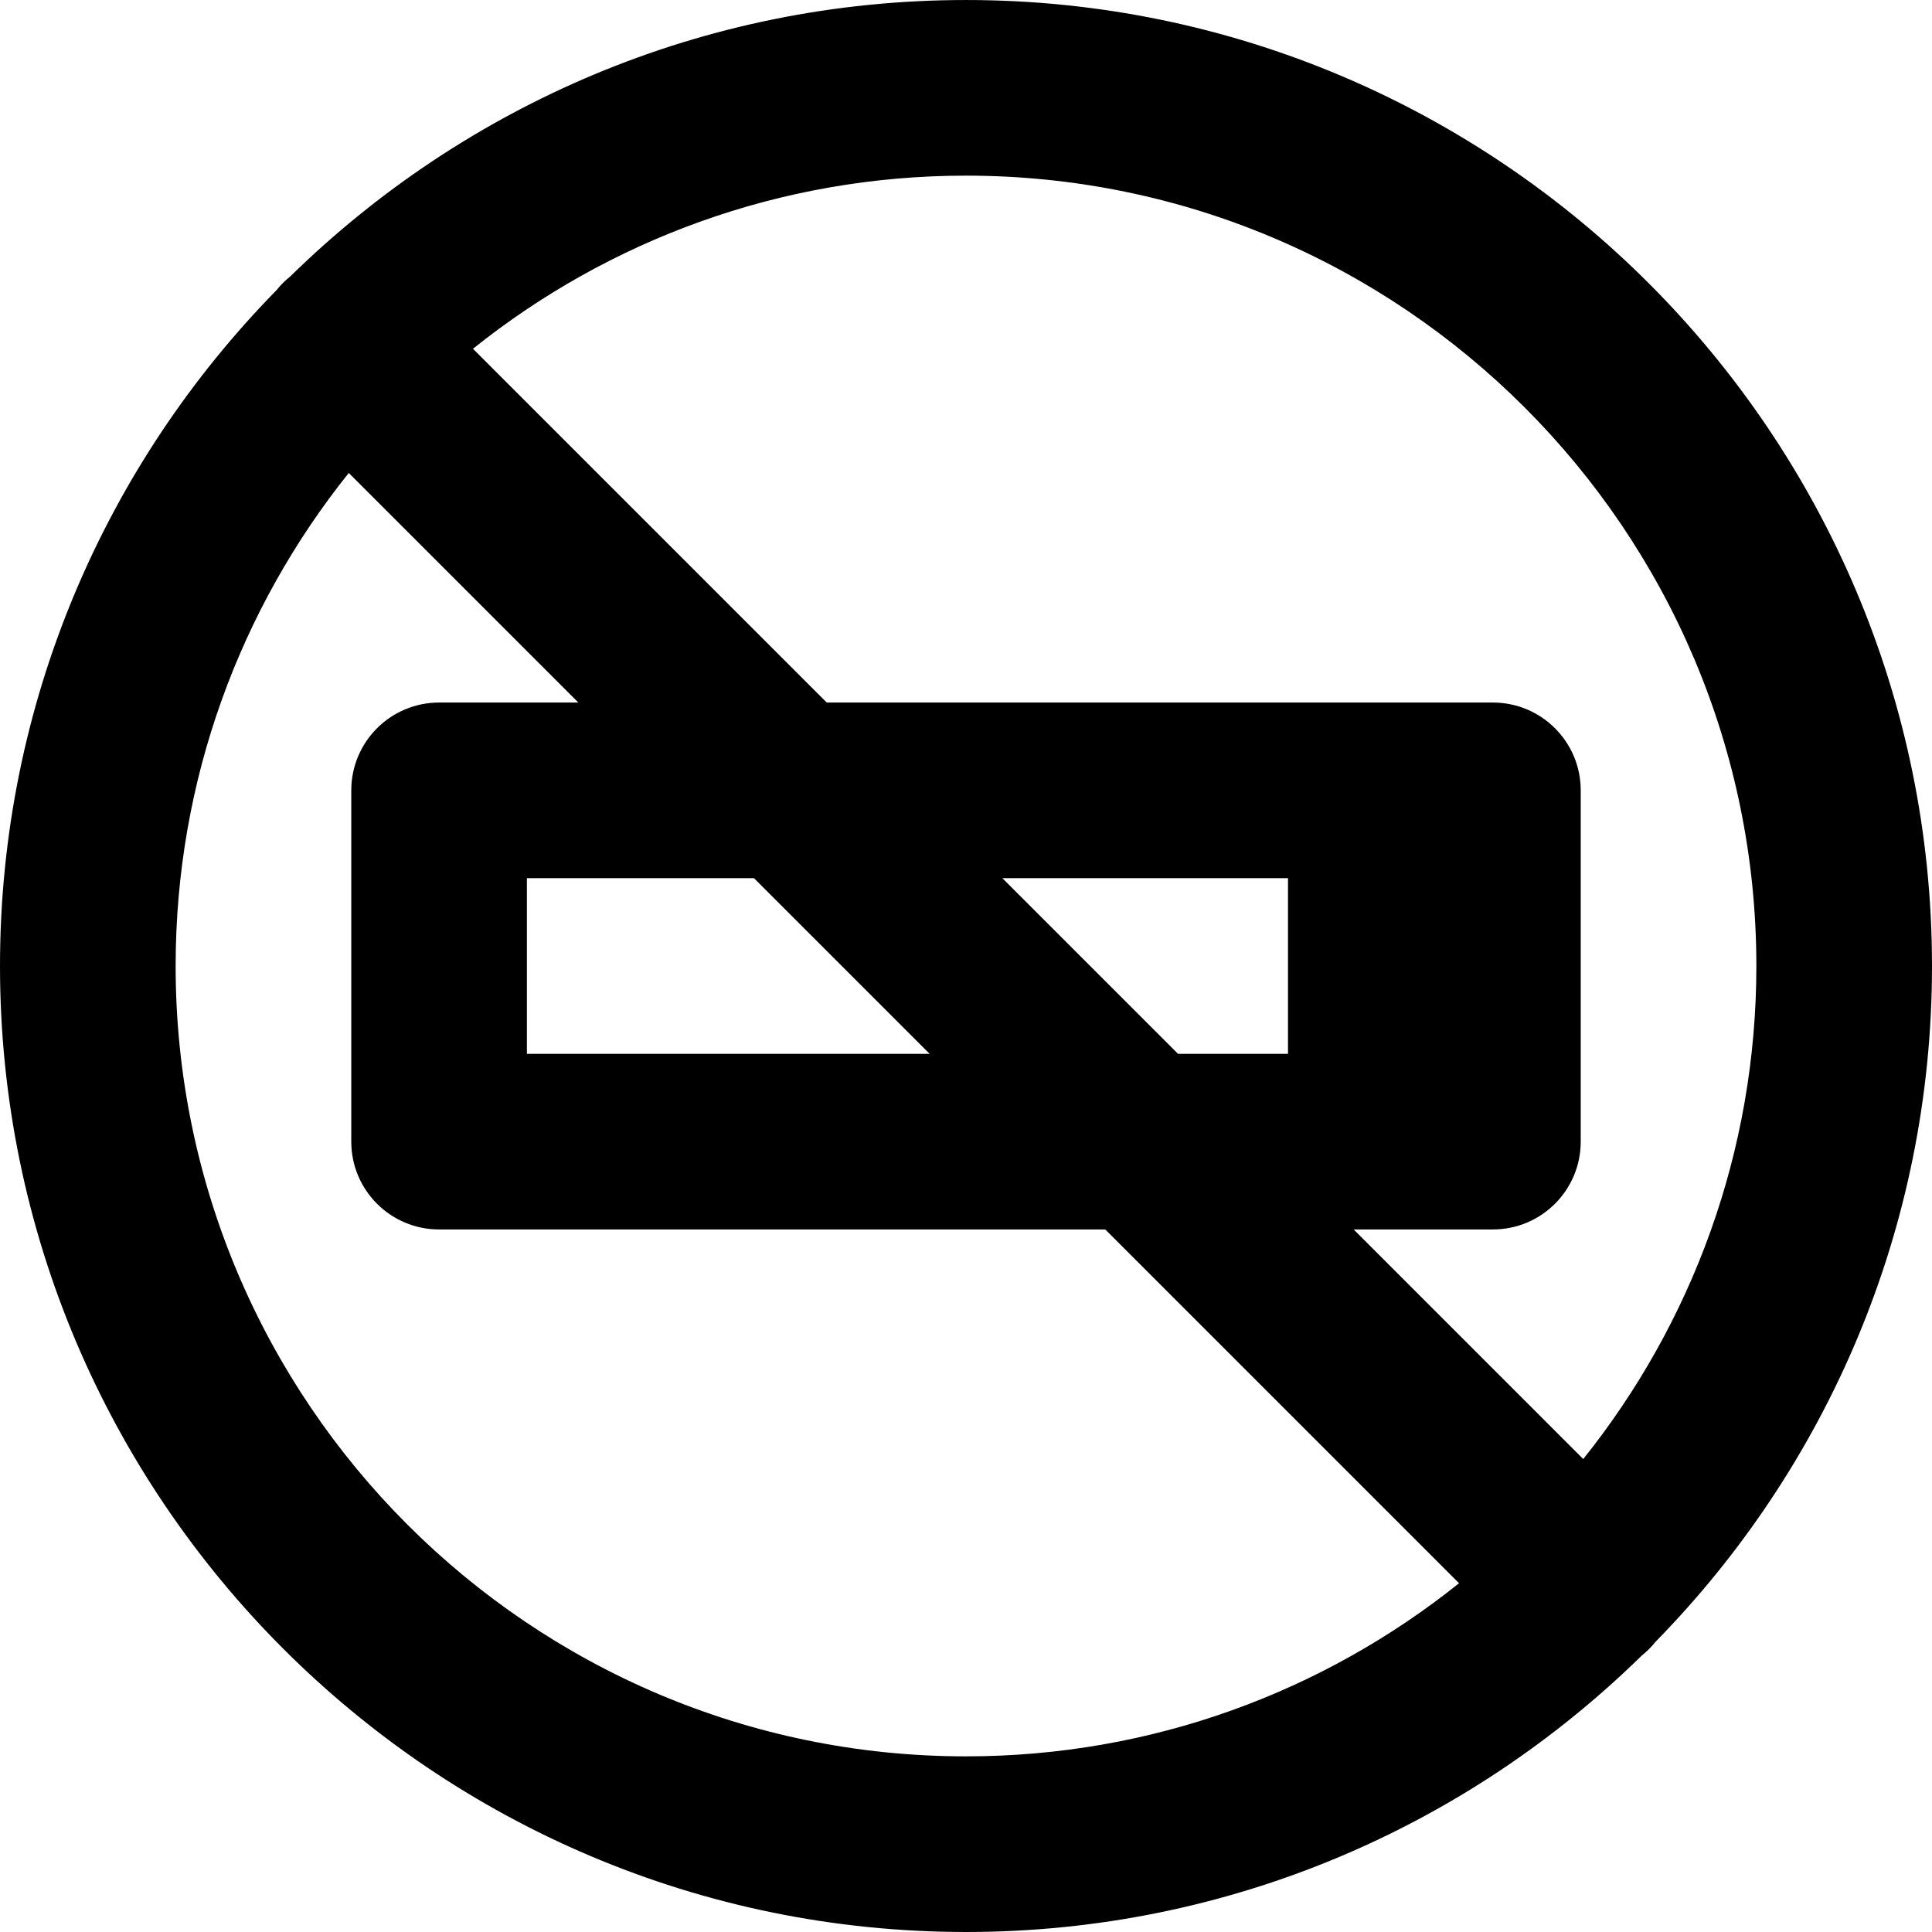
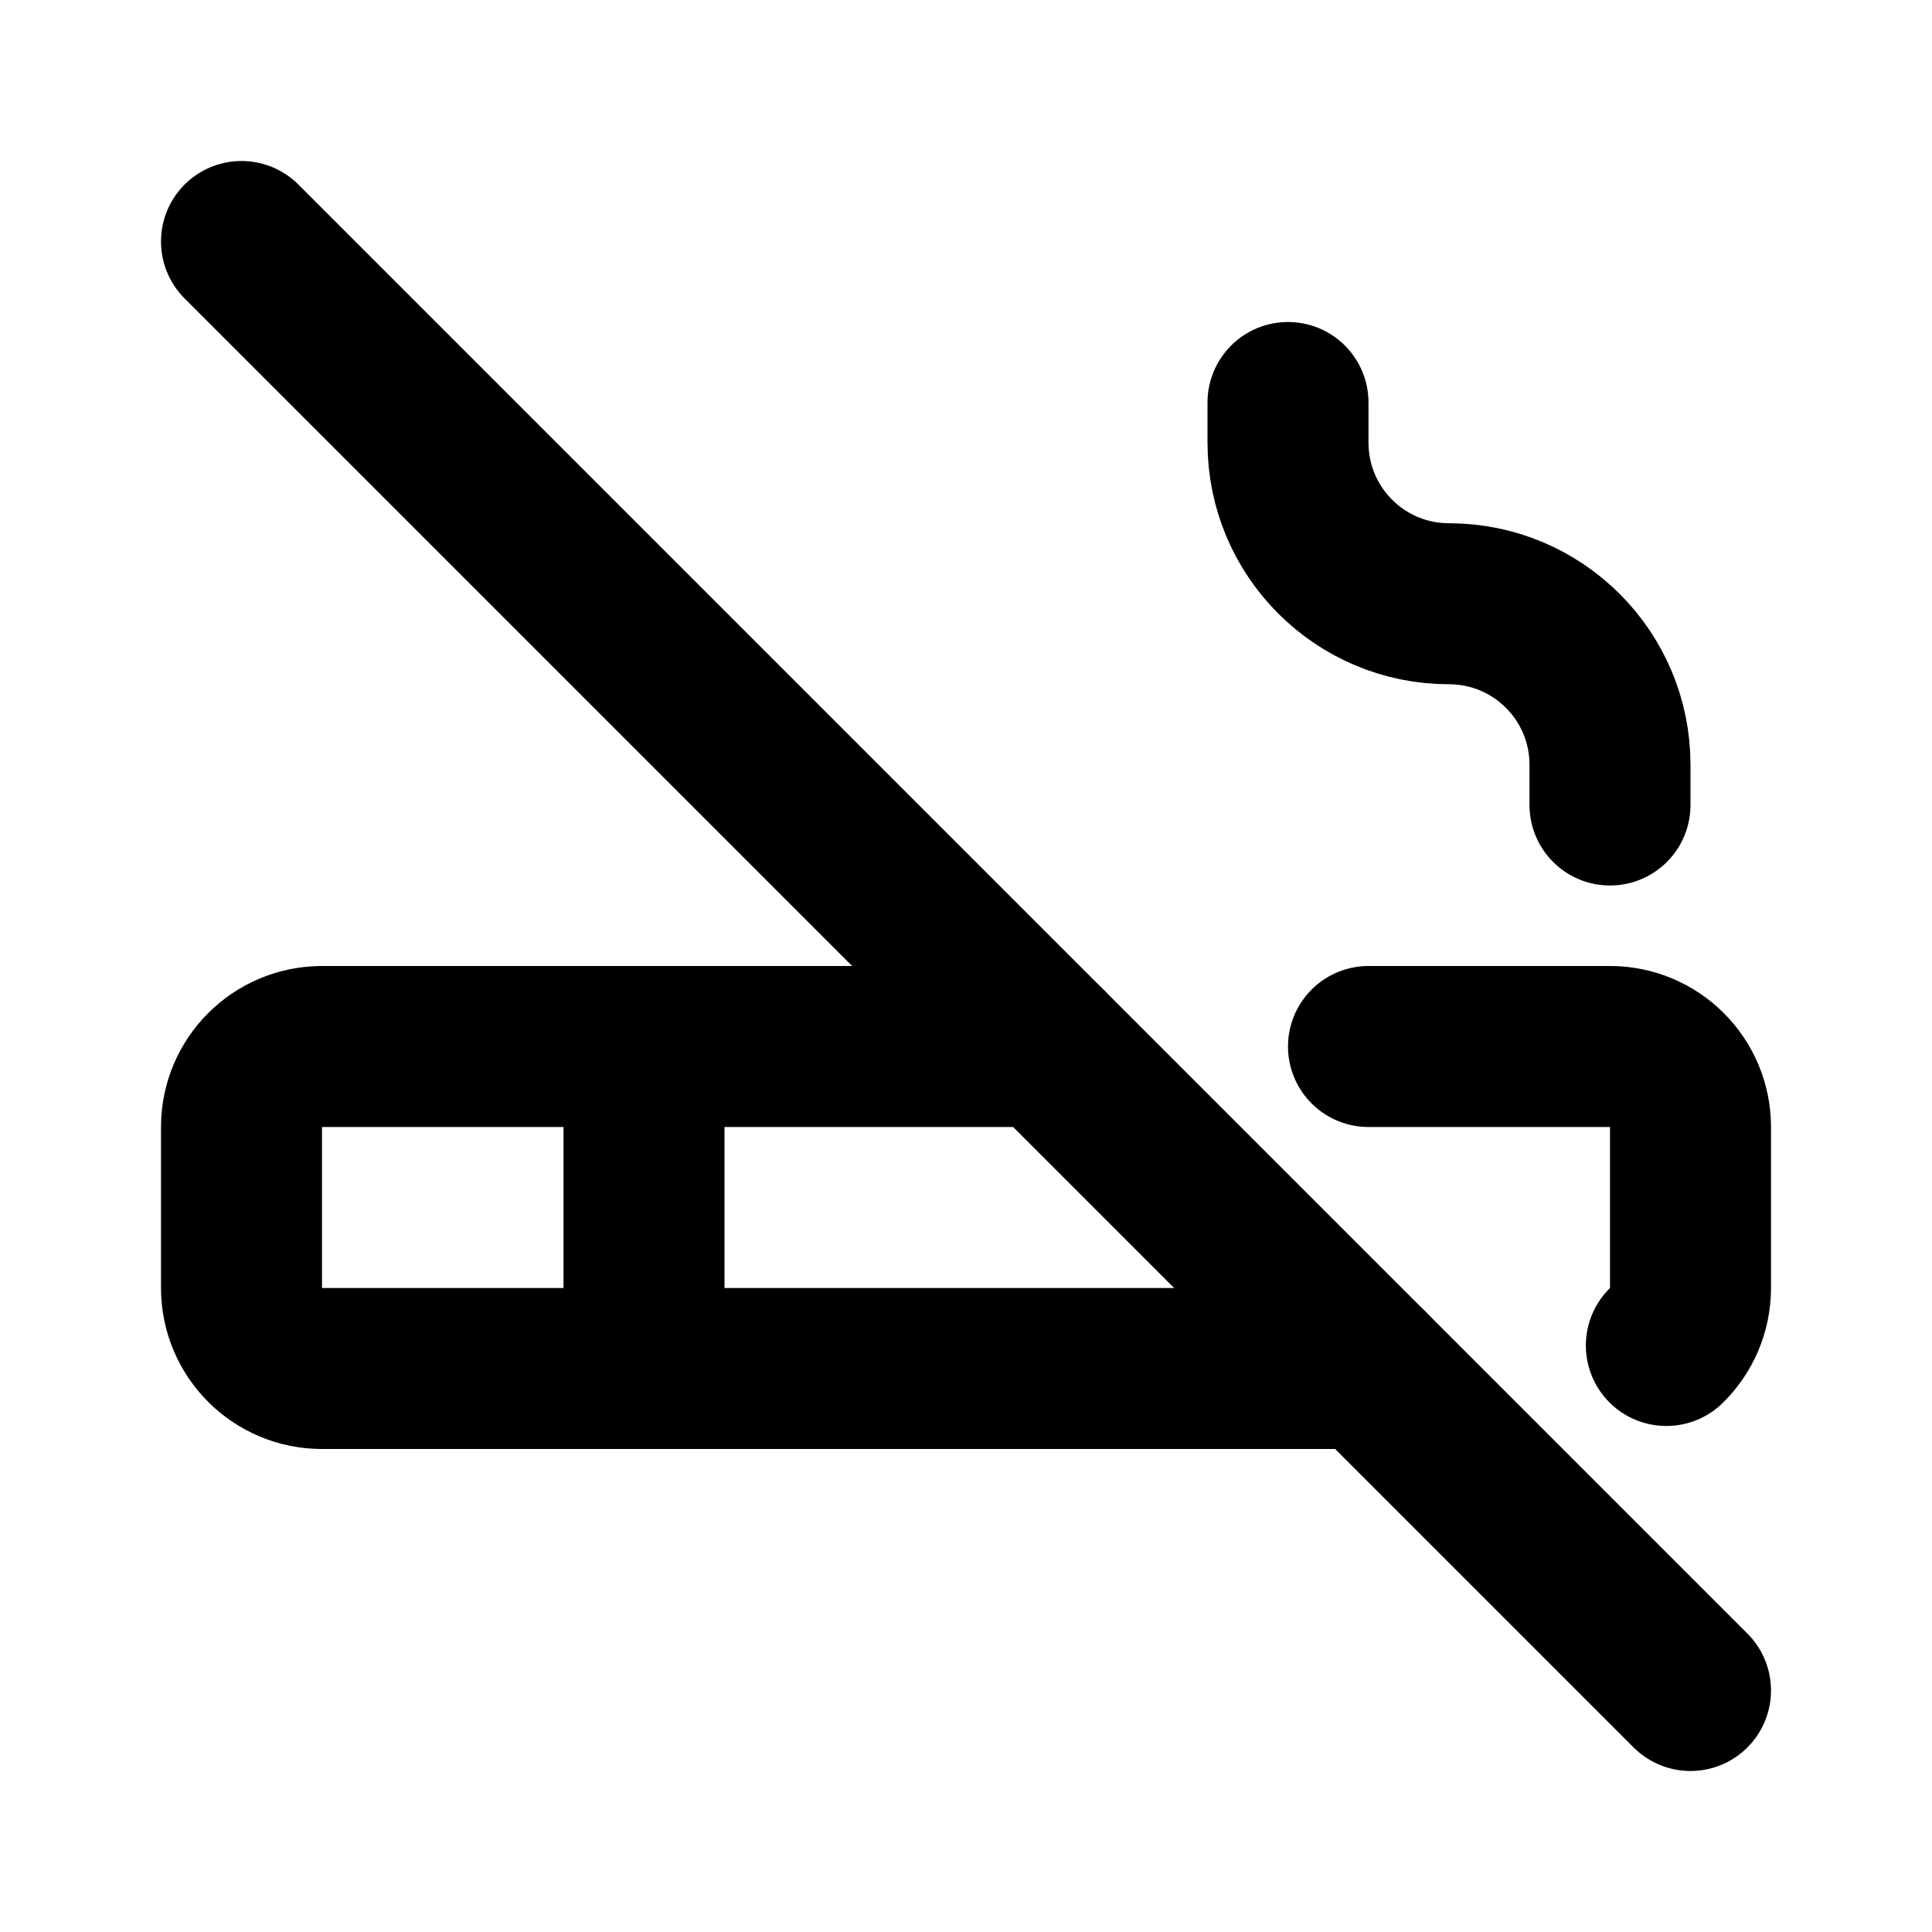
- <svg xmlns="http://www.w3.org/2000/svg" fill="#000000" height="200px" width="200px" version="1.1" id="Layer_1" viewBox="0 0 330 330" xml:space="preserve">
-   <g id="SVGRepo_bgCarrier" stroke-width="0" />
-   <g id="SVGRepo_tracerCarrier" stroke-linecap="round" stroke-linejoin="round" />
-   <g id="SVGRepo_iconCarrier">
-     <path id="XMLID_233_" d="M282.779,280.428C311.969,250.649,330,209.893,330,164.999c0-90.98-74.018-164.997-164.998-164.997 c-44.902,0-85.665,18.037-115.445,47.235c-0.423,0.34-0.833,0.701-1.226,1.093c-0.392,0.392-0.753,0.802-1.093,1.225 C18.038,79.334,0,120.097,0,164.999c0,90.981,74.019,165,165.002,165c44.893,0,85.648-18.031,115.427-47.22 c0.429-0.344,0.847-0.709,1.244-1.107C282.07,281.274,282.435,280.856,282.779,280.428z M300,164.999 c0,31.828-11.078,61.112-29.571,84.216L231.214,210H235h20c8.284,0,15-6.716,15-15v-60c0-8.284-6.716-15-15-15h-20h-93.786 L80.786,59.571c23.104-18.492,52.389-29.57,84.216-29.57C239.44,30.001,300,90.561,300,164.999z M171.214,150H220v30h-18.786 L171.214,150z M158.789,180H90v-30h38.789L158.789,180z M30,164.999c0-31.827,11.078-61.111,29.572-84.215L98.789,120H75 c-8.284,0-15,6.716-15,15v60c0,8.284,6.716,15,15,15h113.789l60.428,60.428c-23.104,18.493-52.388,29.571-84.214,29.571 C90.561,299.999,30,239.439,30,164.999z" />
-   </g>
+ <svg xmlns="http://www.w3.org/2000/svg" class="icon icon-tabler icon-tabler-smoking-no" width="30" height="30" viewBox="0 0 24 24" stroke-width="2" stroke="currentColor" fill="none" stroke-linecap="round" stroke-linejoin="round">
+   <path stroke="none" d="M0 0h24v24H0z" fill="none" />
+   <path d="M8 13l0 4" />
+   <path d="M16 5v.5a2 2 0 0 0 2 2a2 2 0 0 1 2 2v.5" />
+   <path d="M3 3l18 18" />
+   <path d="M17 13h3a1 1 0 0 1 1 1v2c0 .28 -.115 .533 -.3 .714m-3.7 .286h-13a1 1 0 0 1 -1 -1v-2a1 1 0 0 1 1 -1h9" />
</svg>
